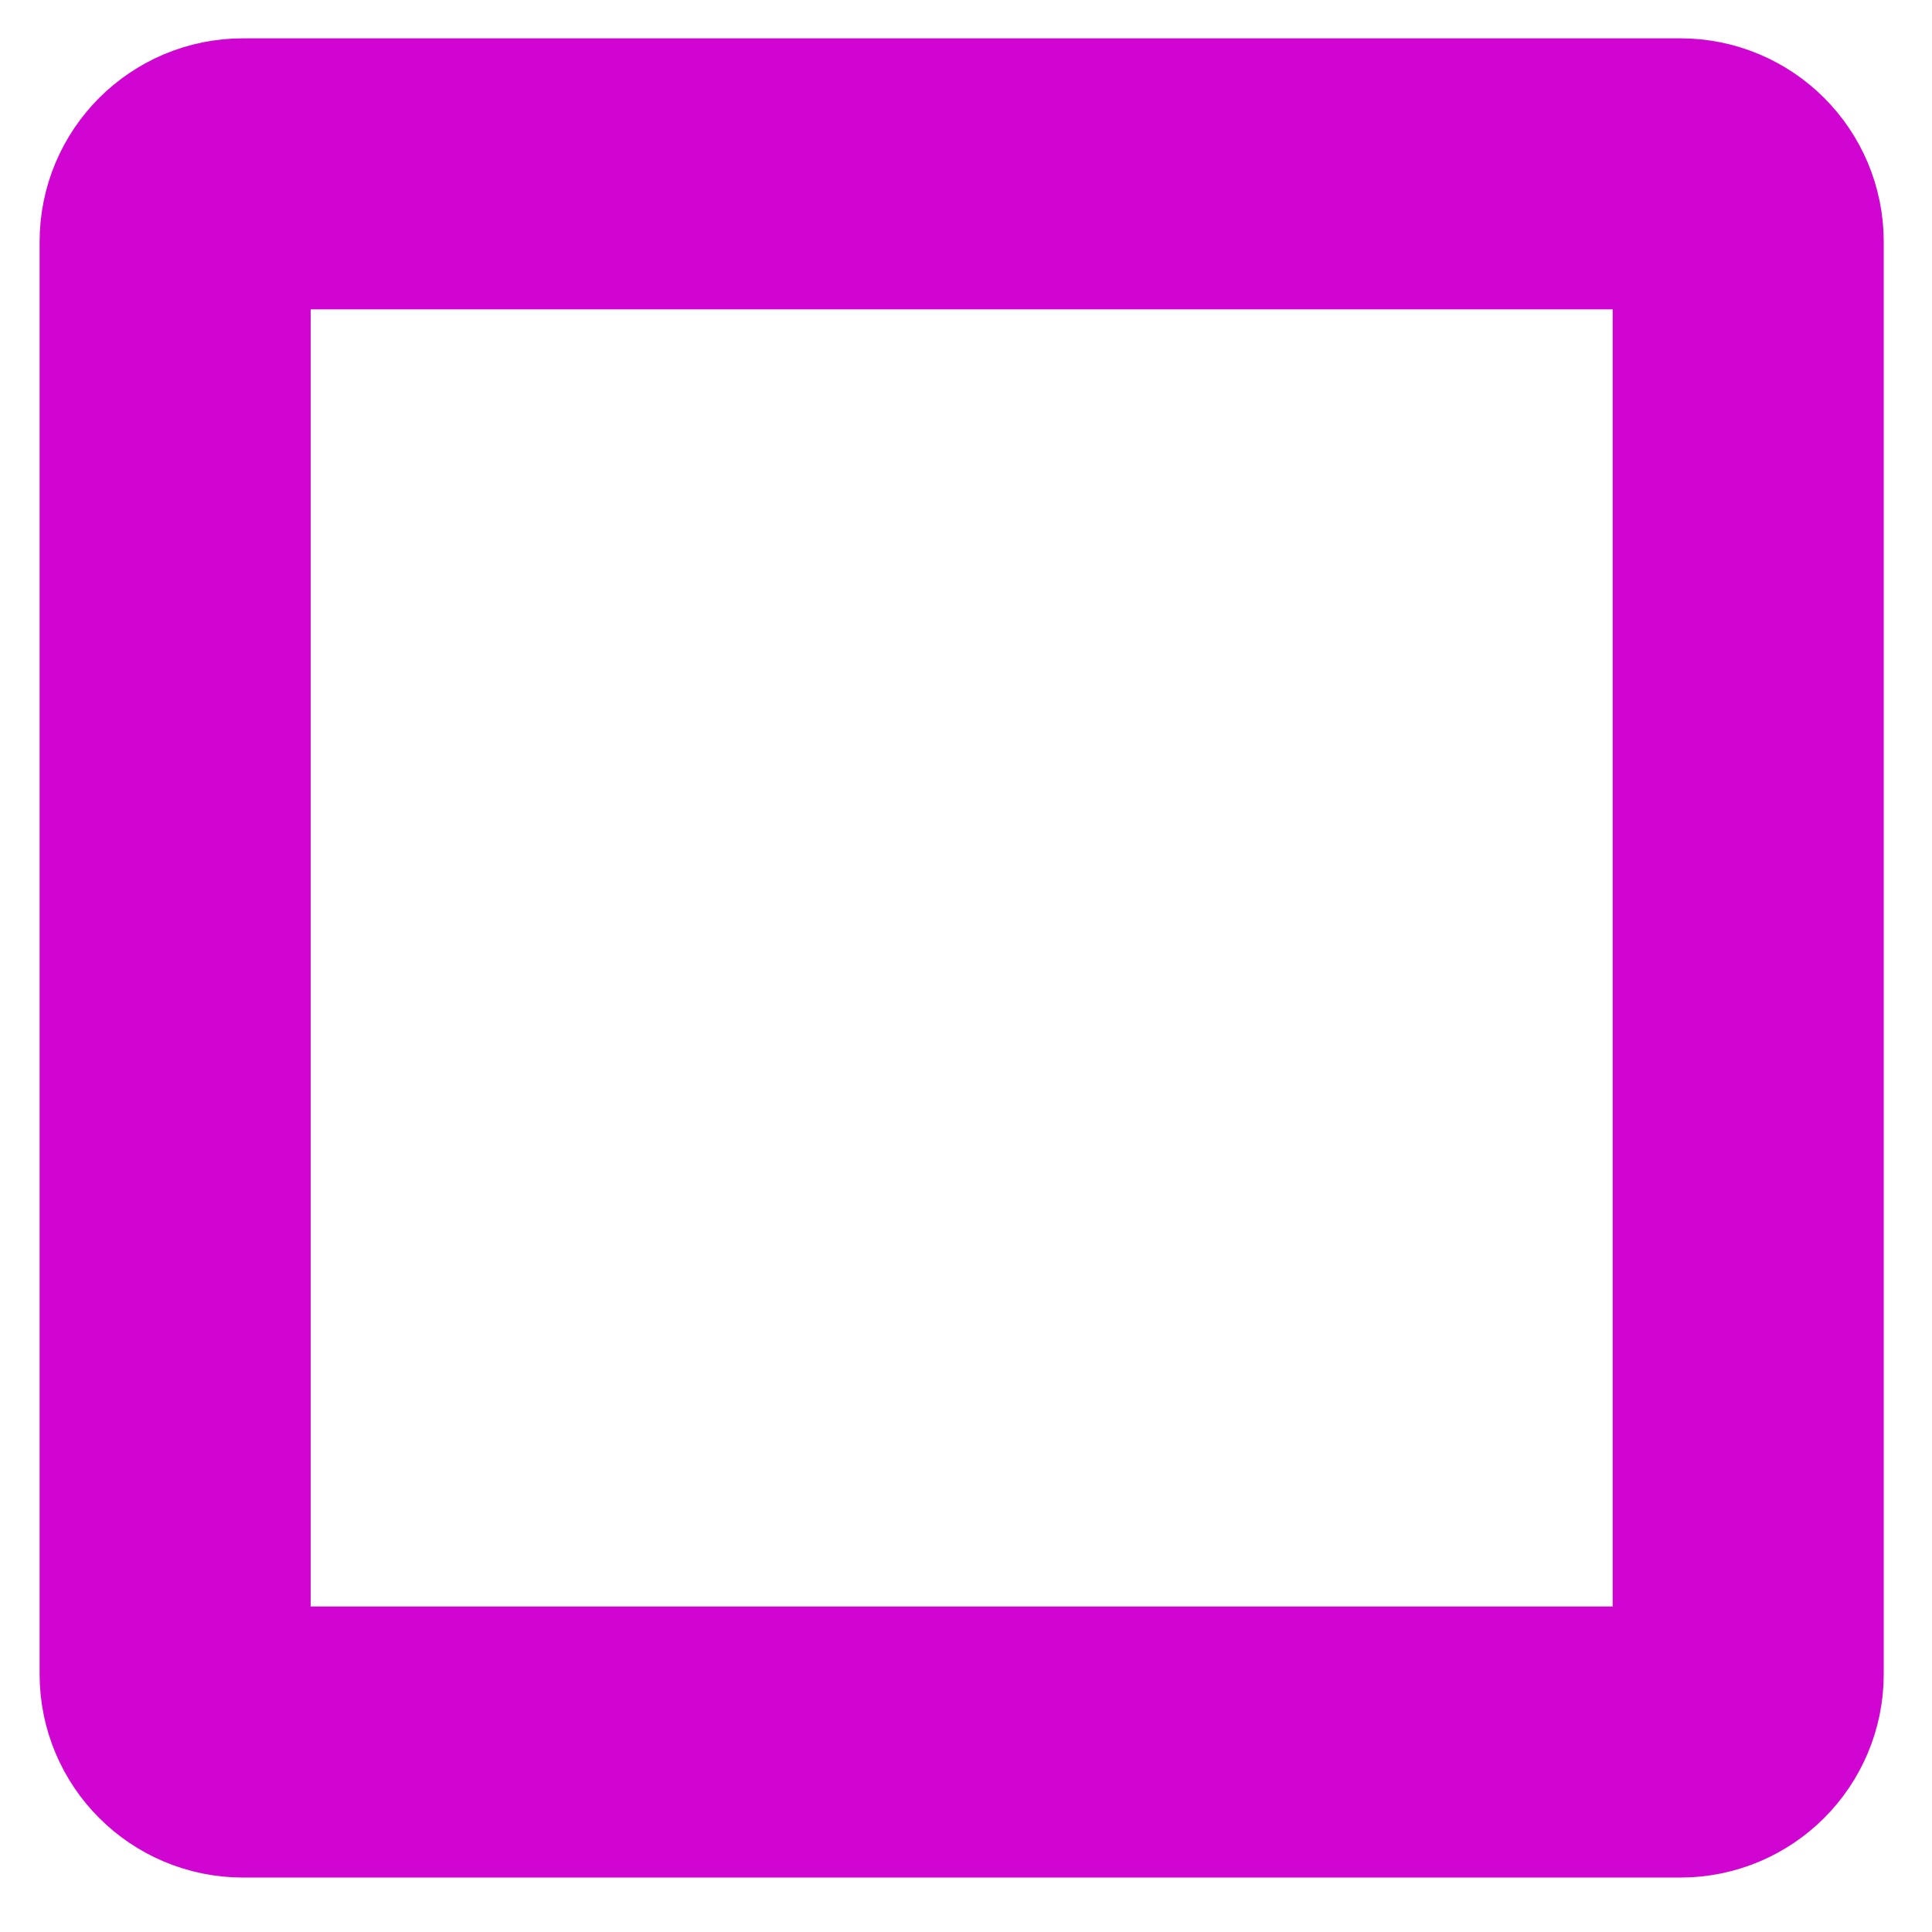
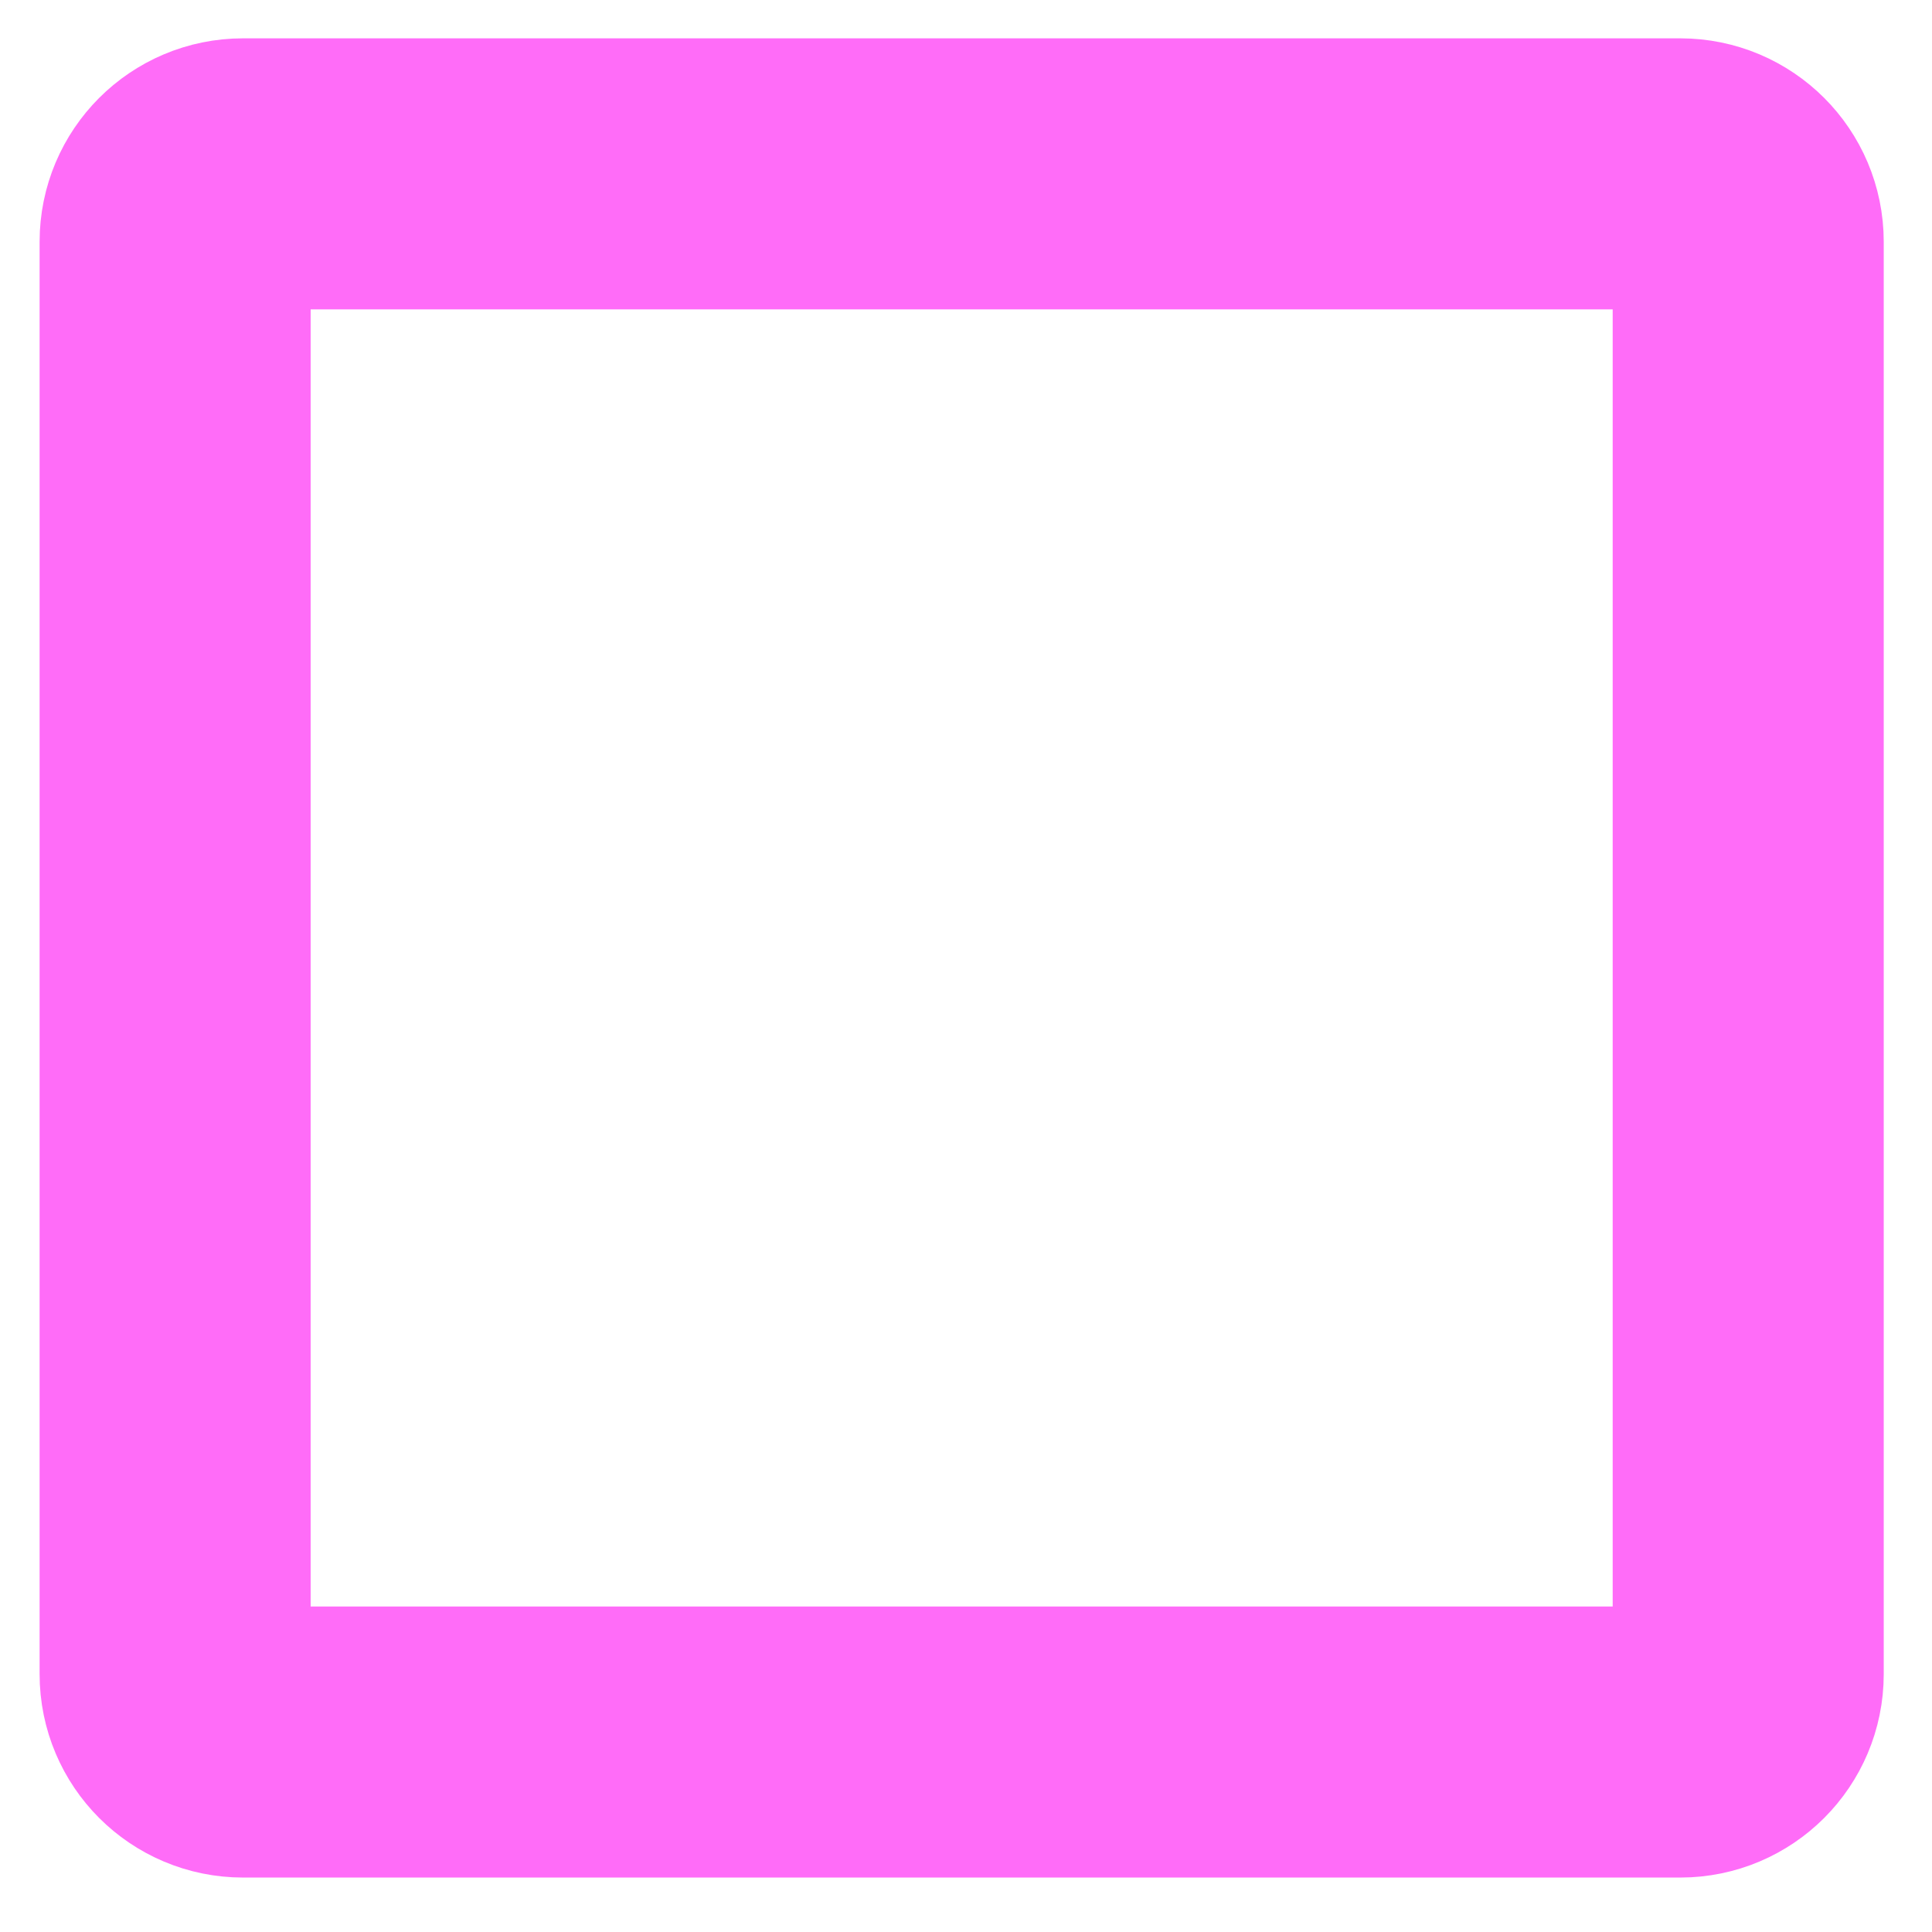
<svg xmlns="http://www.w3.org/2000/svg" width="150" height="150" viewBox="0 0 39.687 39.688" version="1.1" id="svg8">
  <defs id="defs2" />
  <g id="layer1" transform="translate(0,-257.3125)">
-     <rect style="opacity:0.98;fill:none;fill-opacity:1;stroke:#cf00d1;stroke-width:5.568;stroke-linecap:round;stroke-linejoin:bevel;stroke-miterlimit:4;stroke-dasharray:none;stroke-opacity:1" id="rect8" width="32.315" height="32.214" x="3.597" y="260.884" ry="1.394" />
+     <rect style="opacity:0.98;fill:none;fill-opacity:1;stroke:#ff69f8;stroke-width:5.568;stroke-linecap:round;stroke-linejoin:bevel;stroke-miterlimit:4;stroke-dasharray:none;stroke-opacity:1" id="rect8" width="32.315" height="32.214" x="3.597" y="260.884" ry="1.394" />
  </g>
</svg>
